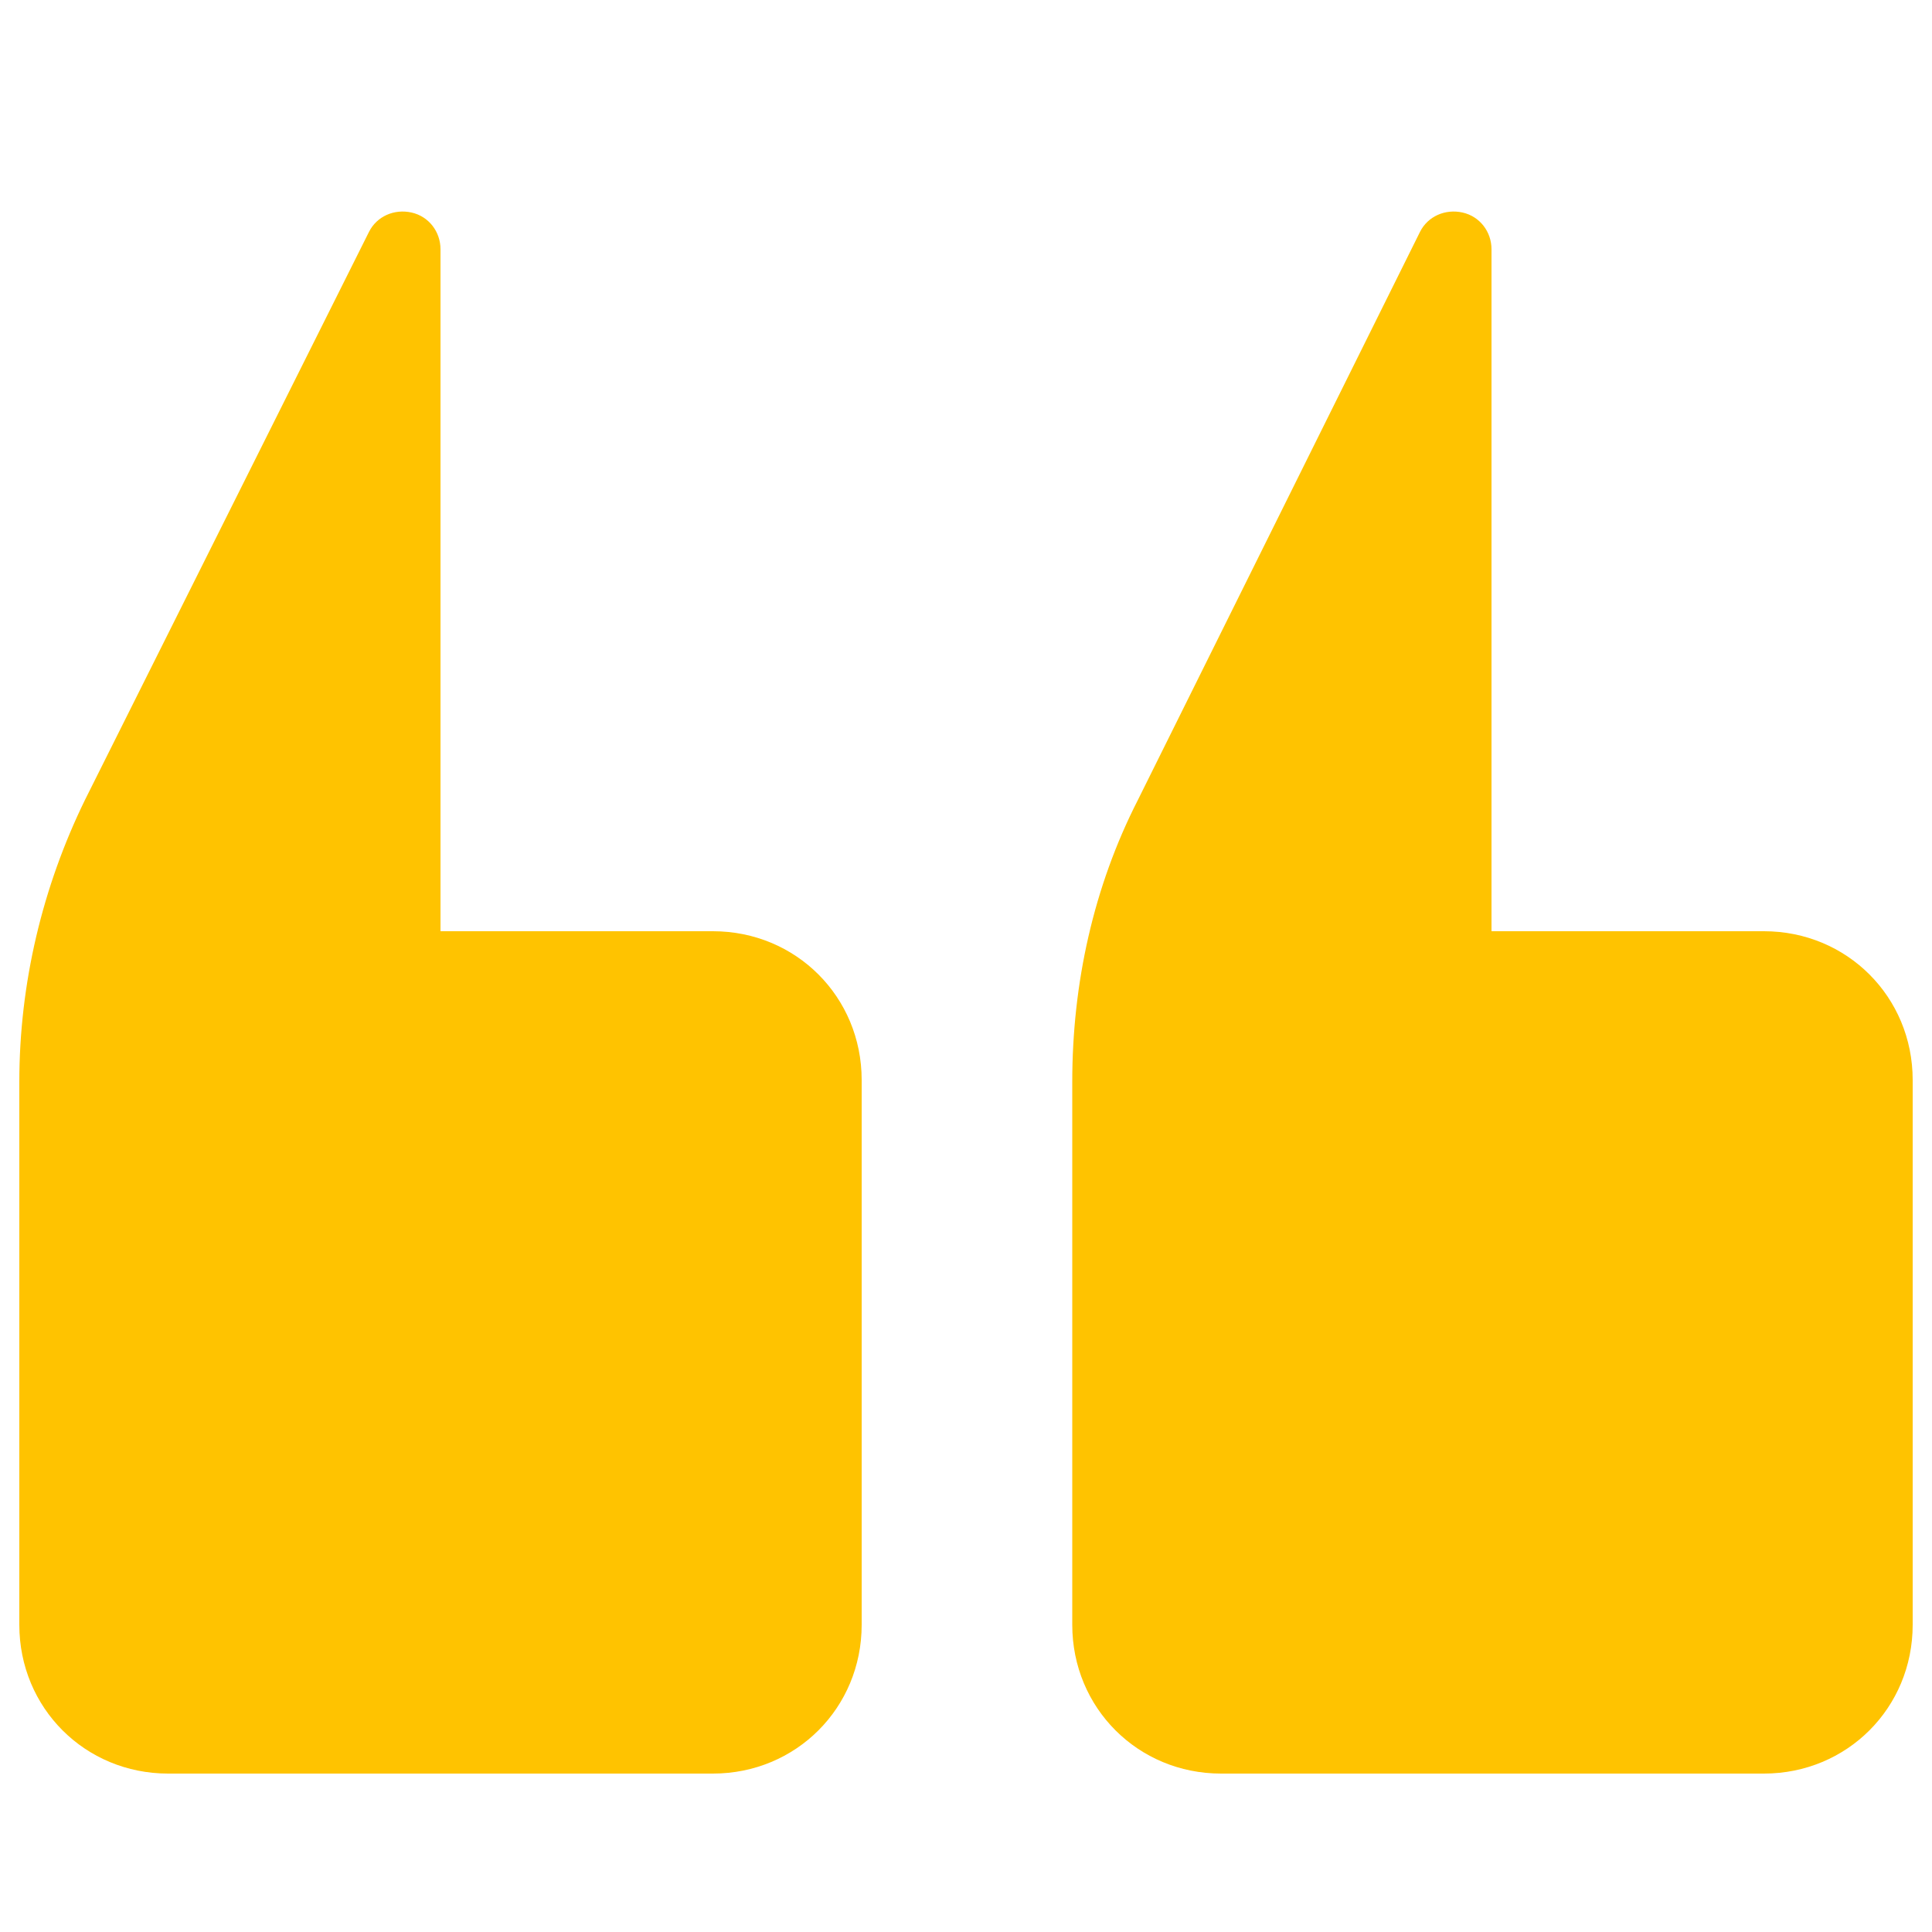
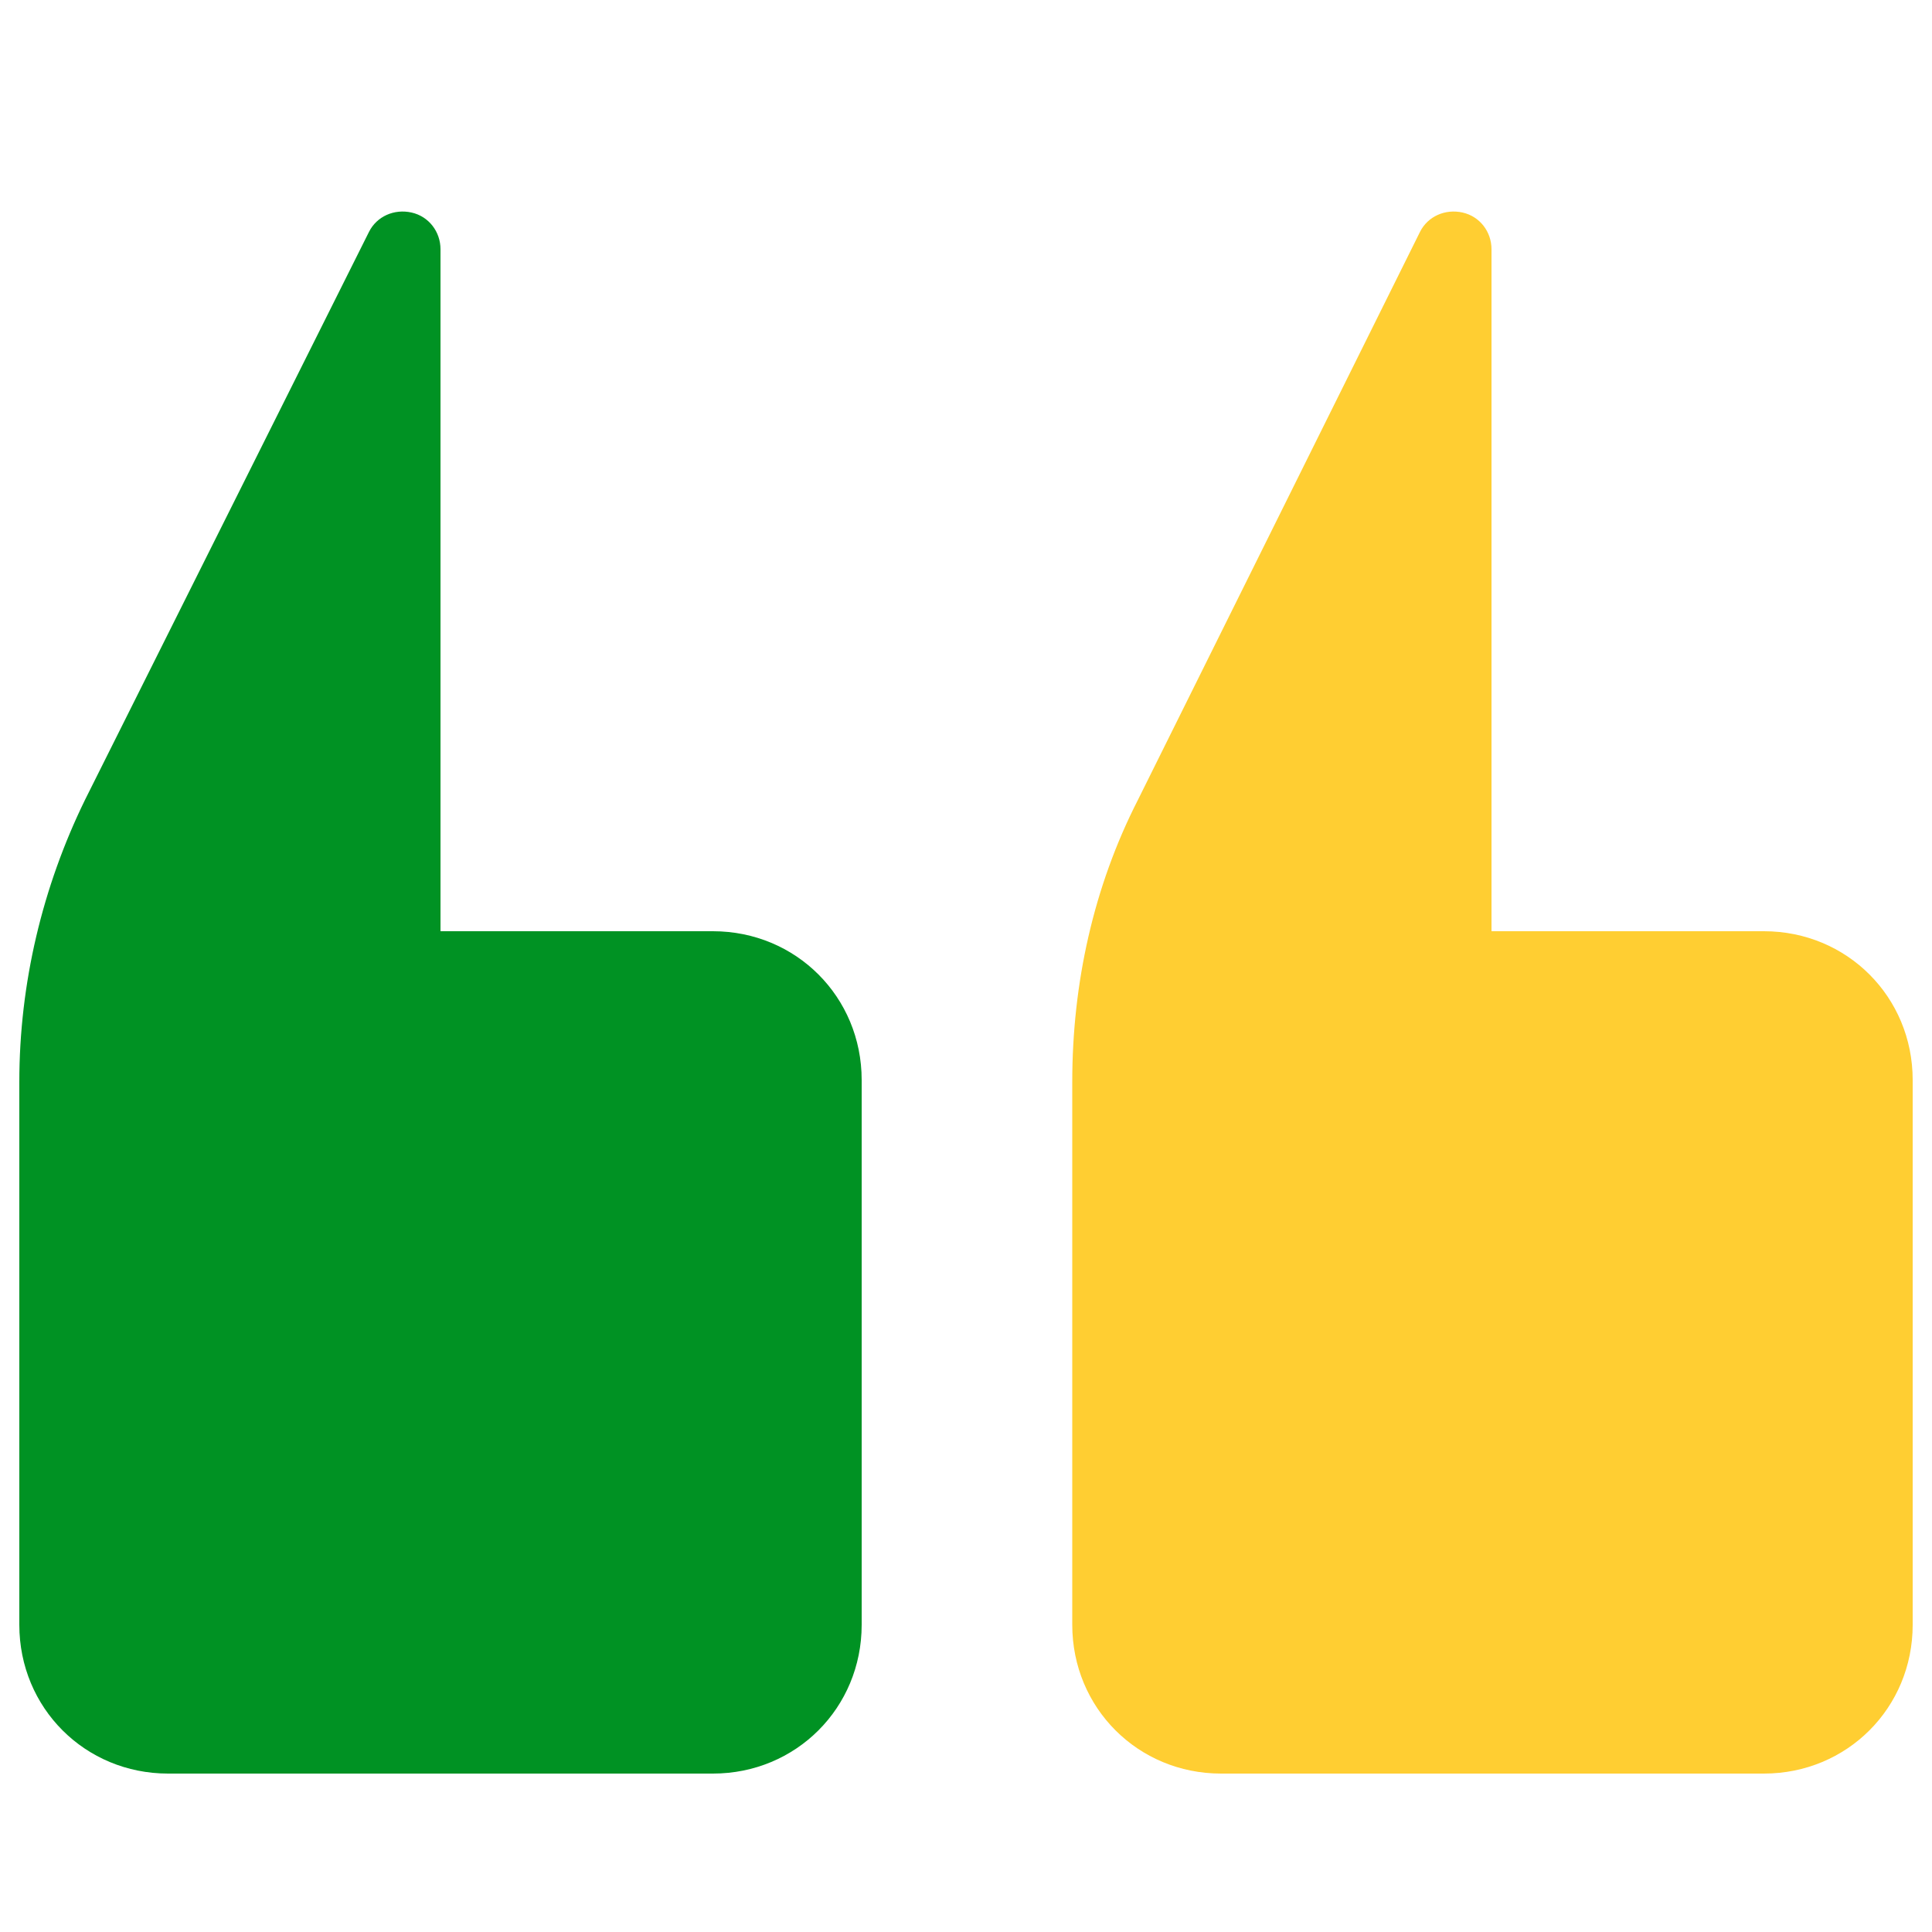
<svg xmlns="http://www.w3.org/2000/svg" version="1.1" id="Layer_1" x="0px" y="0px" viewBox="0 0 100 100" enable-background="new 0 0 100 100" xml:space="preserve">
-   <g display="none">
-     <path display="inline" fill="#ffc300" d="M8.7,11C4.4,11,1,14.4,1,18.7v28.2c0,4.3,3.4,7.7,7.7,7.7h14.1v35.3   c0,0.9,0.6,1.7,1.5,1.9c0.9,0.2,1.8-0.2,2.2-1l14.6-29.3c2.3-4.5,3.4-9.5,3.4-14.6V18.7c0-4.3-3.4-7.7-7.7-7.7H8.7z" />
-     <path display="inline" fill="#ffc300" d="M63.1,11c-4.3,0-7.7,3.4-7.7,7.7v28.2c0,4.3,3.4,7.7,7.7,7.7h14.1v35.3   c0,0.9,0.6,1.7,1.5,1.9c0.9,0.2,1.8-0.2,2.2-1l14.6-29.3c2.3-4.5,3.4-9.5,3.4-14.6V18.7c0-4.3-3.4-7.7-7.7-7.7H63.1z" />
-   </g>
  <g>
-     <path fill="#ffc300" d="M91.3,91.8c4.3,0,7.7-3.4,7.7-7.7V55.9c0-4.3-3.4-7.7-7.7-7.7H77.2V12.9c0-0.9-0.6-1.7-1.5-1.9   c-0.9-0.2-1.8,0.2-2.2,1L58.9,41.4c-2.3,4.5-3.4,9.5-3.4,14.6v28.1c0,4.3,3.4,7.7,7.7,7.7H91.3z" />
-     <path fill="#ffc300" d="M36.9,91.8c4.3,0,7.7-3.4,7.7-7.7V55.9c0-4.3-3.4-7.7-7.7-7.7H22.8V12.9c0-0.9-0.6-1.7-1.5-1.9   c-0.9-0.2-1.8,0.2-2.2,1L4.4,41.4C2.2,45.9,1,50.9,1,56v28.1c0,4.3,3.4,7.7,7.7,7.7H36.9z" />
+     <path fill="#ffce32" d="M91.3,91.8c4.3,0,7.7-3.4,7.7-7.7V55.9c0-4.3-3.4-7.7-7.7-7.7H77.2V12.9c0-0.9-0.6-1.7-1.5-1.9   c-0.9-0.2-1.8,0.2-2.2,1L58.9,41.4c-2.3,4.5-3.4,9.5-3.4,14.6v28.1c0,4.3,3.4,7.7,7.7,7.7H91.3z" />
+     <path fill="#009223" d="M36.9,91.8c4.3,0,7.7-3.4,7.7-7.7V55.9c0-4.3-3.4-7.7-7.7-7.7H22.8V12.9c0-0.9-0.6-1.7-1.5-1.9   c-0.9-0.2-1.8,0.2-2.2,1L4.4,41.4C2.2,45.9,1,50.9,1,56v28.1c0,4.3,3.4,7.7,7.7,7.7H36.9z" />
  </g>
</svg>
